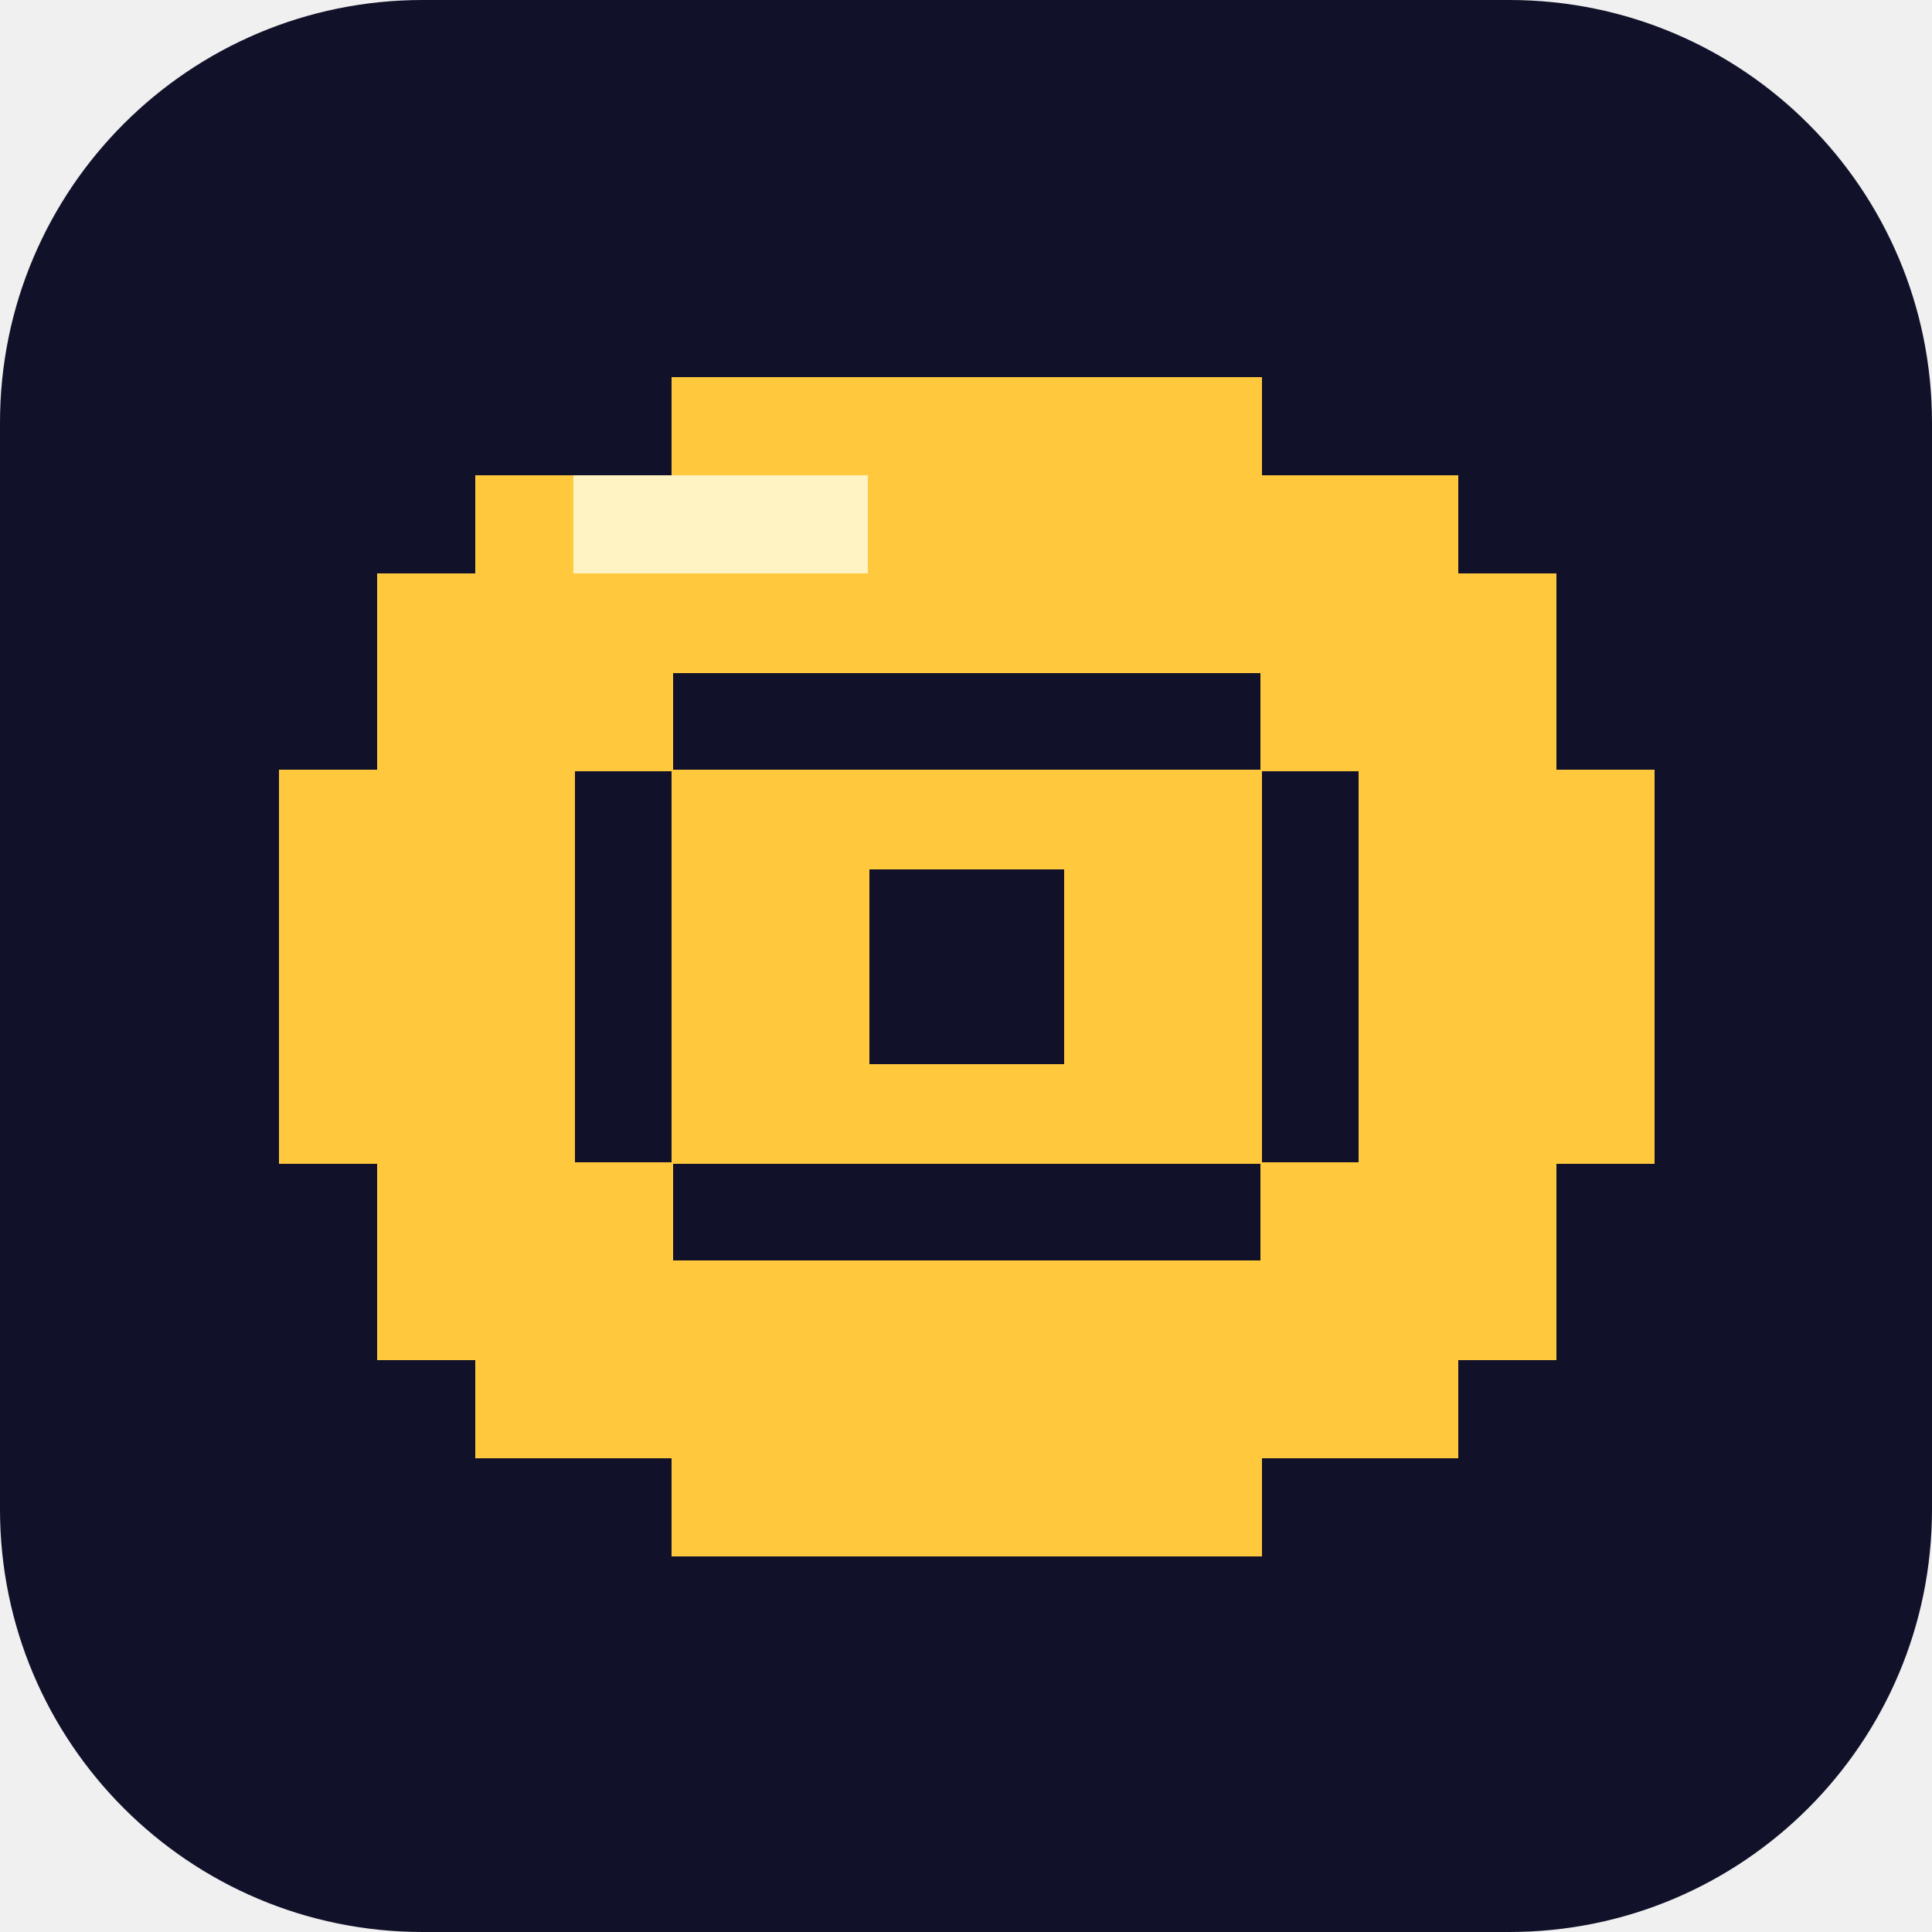
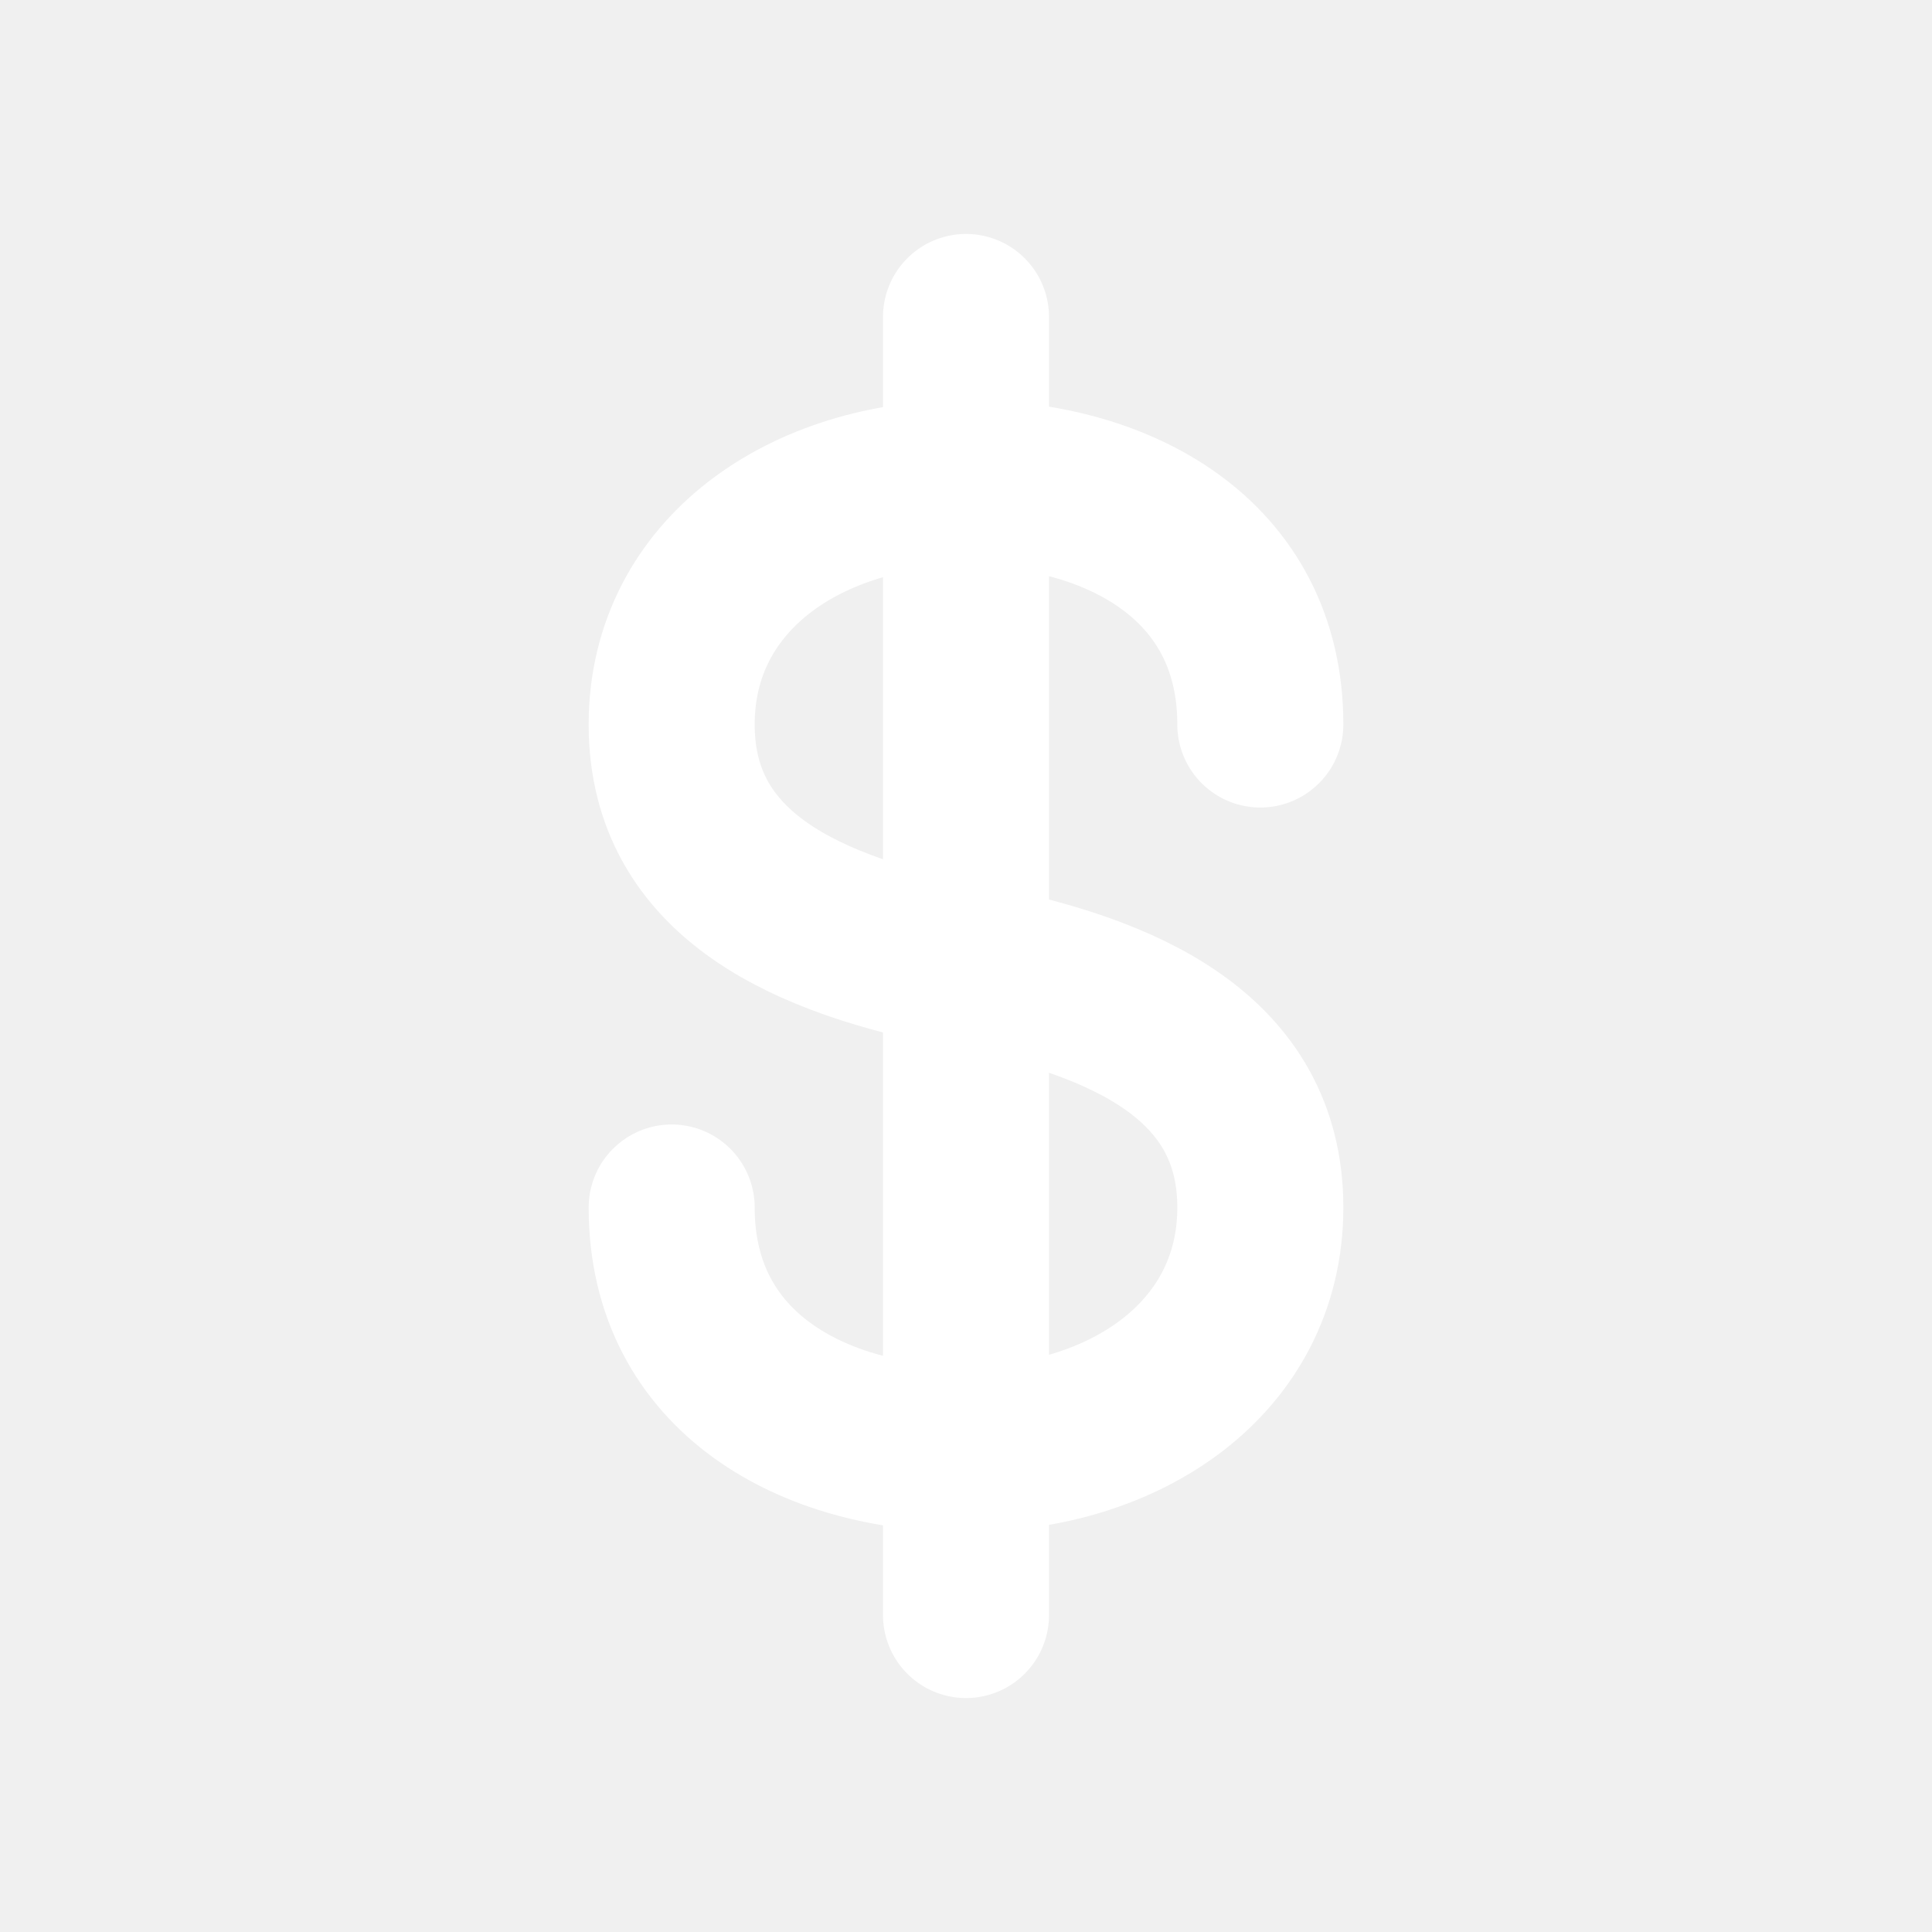
- <svg xmlns="http://www.w3.org/2000/svg" viewBox="0 0 64 64">
-   <rect width="64" height="64" rx="14" fill="#11122a" />
-   <g fill="#ffc83d" shape-rendering="crispEdges">
-     <rect x="22.25" y="12.50" width="3.30" height="3.30" />
-     <rect x="25.50" y="12.50" width="3.30" height="3.30" />
-     <rect x="28.75" y="12.50" width="3.30" height="3.30" />
-     <rect x="32.00" y="12.50" width="3.30" height="3.30" />
-     <rect x="35.25" y="12.50" width="3.30" height="3.30" />
-     <rect x="38.50" y="12.50" width="3.30" height="3.30" />
-     <rect x="15.75" y="15.75" width="3.30" height="3.30" />
-     <rect x="19.00" y="15.75" width="3.30" height="3.30" />
-     <rect x="22.25" y="15.75" width="3.30" height="3.30" />
-     <rect x="25.50" y="15.75" width="3.30" height="3.30" />
-     <rect x="28.75" y="15.75" width="3.30" height="3.30" />
-     <rect x="32.00" y="15.75" width="3.30" height="3.30" />
-     <rect x="35.25" y="15.75" width="3.30" height="3.30" />
-     <rect x="38.50" y="15.75" width="3.30" height="3.30" />
-     <rect x="41.75" y="15.75" width="3.30" height="3.30" />
-     <rect x="45.00" y="15.75" width="3.30" height="3.30" />
-     <rect x="12.50" y="19.00" width="3.30" height="3.30" />
-     <rect x="15.75" y="19.00" width="3.30" height="3.30" />
-     <rect x="19.00" y="19.00" width="3.30" height="3.30" />
-     <rect x="22.25" y="19.00" width="3.30" height="3.30" />
-     <rect x="25.50" y="19.00" width="3.30" height="3.30" />
-     <rect x="28.75" y="19.00" width="3.30" height="3.30" />
-     <rect x="32.00" y="19.00" width="3.30" height="3.30" />
-     <rect x="35.25" y="19.00" width="3.30" height="3.30" />
-     <rect x="38.50" y="19.00" width="3.30" height="3.30" />
-     <rect x="41.75" y="19.00" width="3.30" height="3.30" />
-     <rect x="45.00" y="19.00" width="3.30" height="3.30" />
-     <rect x="48.25" y="19.00" width="3.30" height="3.30" />
-     <rect x="12.50" y="22.25" width="3.30" height="3.30" />
-     <rect x="15.75" y="22.25" width="3.30" height="3.30" />
-     <rect x="19.00" y="22.25" width="3.30" height="3.30" />
-     <rect x="41.75" y="22.25" width="3.30" height="3.30" />
-     <rect x="45.00" y="22.25" width="3.30" height="3.30" />
-     <rect x="48.25" y="22.25" width="3.30" height="3.30" />
-     <rect x="9.25" y="25.50" width="3.30" height="3.30" />
-     <rect x="12.50" y="25.50" width="3.30" height="3.30" />
-     <rect x="15.75" y="25.50" width="3.30" height="3.30" />
-     <rect x="22.25" y="25.50" width="3.30" height="3.30" />
-     <rect x="25.50" y="25.50" width="3.30" height="3.30" />
-     <rect x="28.75" y="25.50" width="3.30" height="3.30" />
-     <rect x="32.00" y="25.50" width="3.30" height="3.30" />
-     <rect x="35.25" y="25.50" width="3.30" height="3.30" />
-     <rect x="38.50" y="25.50" width="3.30" height="3.30" />
-     <rect x="45.00" y="25.50" width="3.30" height="3.30" />
-     <rect x="48.25" y="25.50" width="3.30" height="3.30" />
-     <rect x="51.50" y="25.50" width="3.30" height="3.30" />
-     <rect x="9.25" y="28.75" width="3.30" height="3.30" />
-     <rect x="12.50" y="28.75" width="3.30" height="3.30" />
-     <rect x="15.75" y="28.75" width="3.30" height="3.30" />
-     <rect x="22.25" y="28.75" width="3.30" height="3.30" />
-     <rect x="25.50" y="28.75" width="3.30" height="3.30" />
-     <rect x="35.25" y="28.75" width="3.30" height="3.30" />
-     <rect x="38.50" y="28.75" width="3.30" height="3.30" />
-     <rect x="45.00" y="28.75" width="3.30" height="3.30" />
-     <rect x="48.25" y="28.75" width="3.30" height="3.30" />
-     <rect x="51.50" y="28.75" width="3.30" height="3.30" />
-     <rect x="9.25" y="32.00" width="3.30" height="3.30" />
-     <rect x="12.50" y="32.00" width="3.30" height="3.30" />
-     <rect x="15.75" y="32.00" width="3.30" height="3.30" />
-     <rect x="22.25" y="32.00" width="3.30" height="3.30" />
-     <rect x="25.50" y="32.00" width="3.30" height="3.30" />
-     <rect x="35.25" y="32.00" width="3.30" height="3.30" />
-     <rect x="38.50" y="32.00" width="3.30" height="3.30" />
-     <rect x="45.00" y="32.00" width="3.30" height="3.30" />
-     <rect x="48.25" y="32.00" width="3.30" height="3.30" />
-     <rect x="51.50" y="32.00" width="3.30" height="3.30" />
-     <rect x="9.25" y="35.25" width="3.30" height="3.30" />
-     <rect x="12.50" y="35.25" width="3.30" height="3.30" />
-     <rect x="15.75" y="35.25" width="3.30" height="3.30" />
-     <rect x="22.25" y="35.25" width="3.30" height="3.30" />
-     <rect x="25.50" y="35.25" width="3.30" height="3.30" />
-     <rect x="28.75" y="35.25" width="3.30" height="3.30" />
-     <rect x="32.00" y="35.25" width="3.30" height="3.30" />
-     <rect x="35.25" y="35.25" width="3.30" height="3.30" />
-     <rect x="38.50" y="35.25" width="3.30" height="3.30" />
-     <rect x="45.00" y="35.25" width="3.30" height="3.30" />
-     <rect x="48.25" y="35.25" width="3.30" height="3.30" />
-     <rect x="51.50" y="35.25" width="3.30" height="3.30" />
-     <rect x="12.50" y="38.50" width="3.30" height="3.30" />
-     <rect x="15.75" y="38.50" width="3.30" height="3.30" />
-     <rect x="19.00" y="38.50" width="3.30" height="3.30" />
-     <rect x="41.75" y="38.50" width="3.30" height="3.30" />
-     <rect x="45.00" y="38.50" width="3.30" height="3.30" />
-     <rect x="48.25" y="38.50" width="3.30" height="3.30" />
-     <rect x="12.50" y="41.75" width="3.30" height="3.30" />
-     <rect x="15.75" y="41.75" width="3.30" height="3.30" />
-     <rect x="19.00" y="41.75" width="3.30" height="3.30" />
-     <rect x="22.25" y="41.75" width="3.30" height="3.30" />
-     <rect x="25.50" y="41.75" width="3.30" height="3.30" />
-     <rect x="28.75" y="41.75" width="3.30" height="3.30" />
-     <rect x="32.00" y="41.75" width="3.30" height="3.30" />
-     <rect x="35.25" y="41.75" width="3.30" height="3.30" />
-     <rect x="38.50" y="41.75" width="3.30" height="3.30" />
-     <rect x="41.75" y="41.75" width="3.30" height="3.30" />
-     <rect x="45.00" y="41.75" width="3.30" height="3.30" />
-     <rect x="48.25" y="41.75" width="3.30" height="3.30" />
-     <rect x="15.75" y="45.00" width="3.30" height="3.30" />
-     <rect x="19.00" y="45.00" width="3.30" height="3.30" />
-     <rect x="22.25" y="45.00" width="3.30" height="3.30" />
-     <rect x="25.50" y="45.00" width="3.30" height="3.30" />
-     <rect x="28.75" y="45.00" width="3.30" height="3.30" />
-     <rect x="32.00" y="45.00" width="3.30" height="3.30" />
-     <rect x="35.25" y="45.00" width="3.30" height="3.30" />
-     <rect x="38.50" y="45.00" width="3.30" height="3.30" />
-     <rect x="41.75" y="45.00" width="3.30" height="3.30" />
-     <rect x="45.00" y="45.00" width="3.30" height="3.30" />
-     <rect x="22.25" y="48.25" width="3.30" height="3.30" />
-     <rect x="25.50" y="48.25" width="3.30" height="3.30" />
-     <rect x="28.75" y="48.25" width="3.30" height="3.30" />
-     <rect x="32.00" y="48.25" width="3.30" height="3.30" />
-     <rect x="35.25" y="48.25" width="3.30" height="3.30" />
-     <rect x="38.50" y="48.25" width="3.30" height="3.30" />
+ <svg xmlns="http://www.w3.org/2000/svg" viewBox="0 0 512 512">
+   <rect rx="112" fill="#7c3aed" />
+   <g transform="translate(0.0 0.0) scale(1)" fill="none" stroke="#fff" stroke-width="44" stroke-linecap="round" stroke-linejoin="round">
+     <path d="M 334 192 C 334 148 296 128 256 128 C 214 128 178 152 178 192 C 178 232 214 248 256 256 C 298 264 334 280 334 320 C 334 360 298 384 256 384 C 216 384 178 364 178 320" />
+     <path d="M256 84V428" />
  </g>
-   <rect x="19.00" y="15.75" width="9.75" height="3.25" fill="#fff3c4" shape-rendering="crispEdges" />
</svg>
